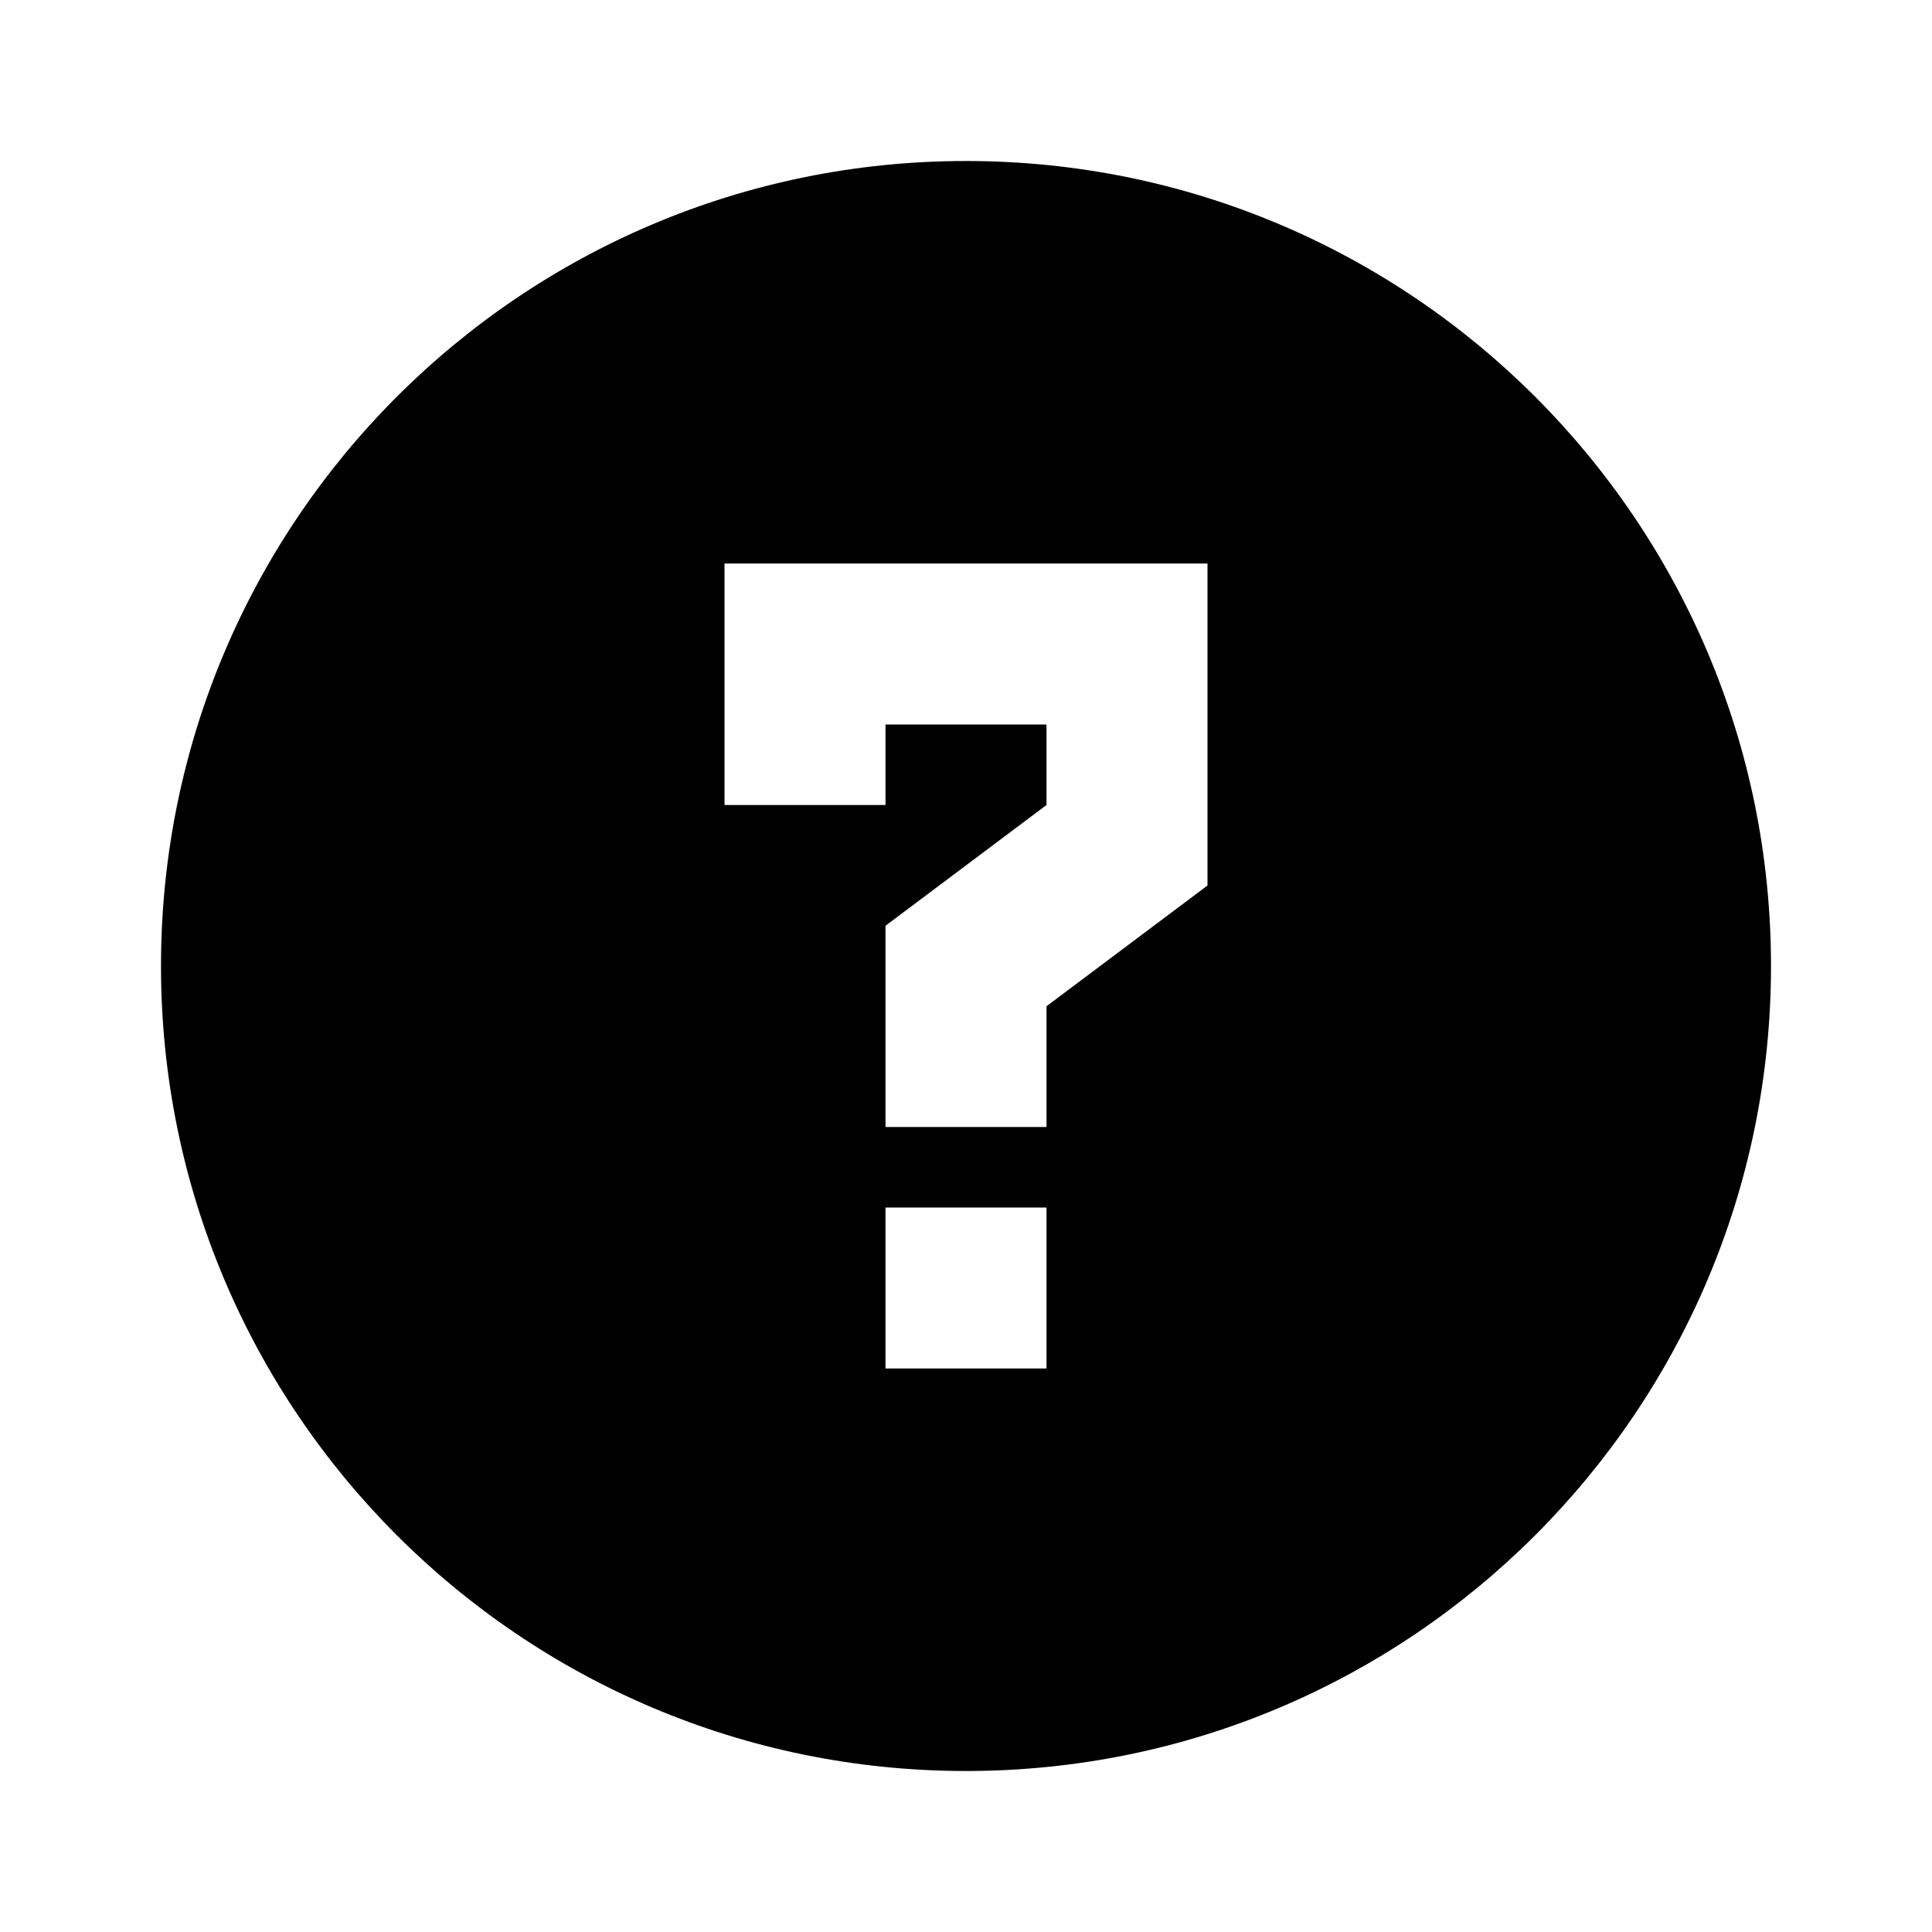
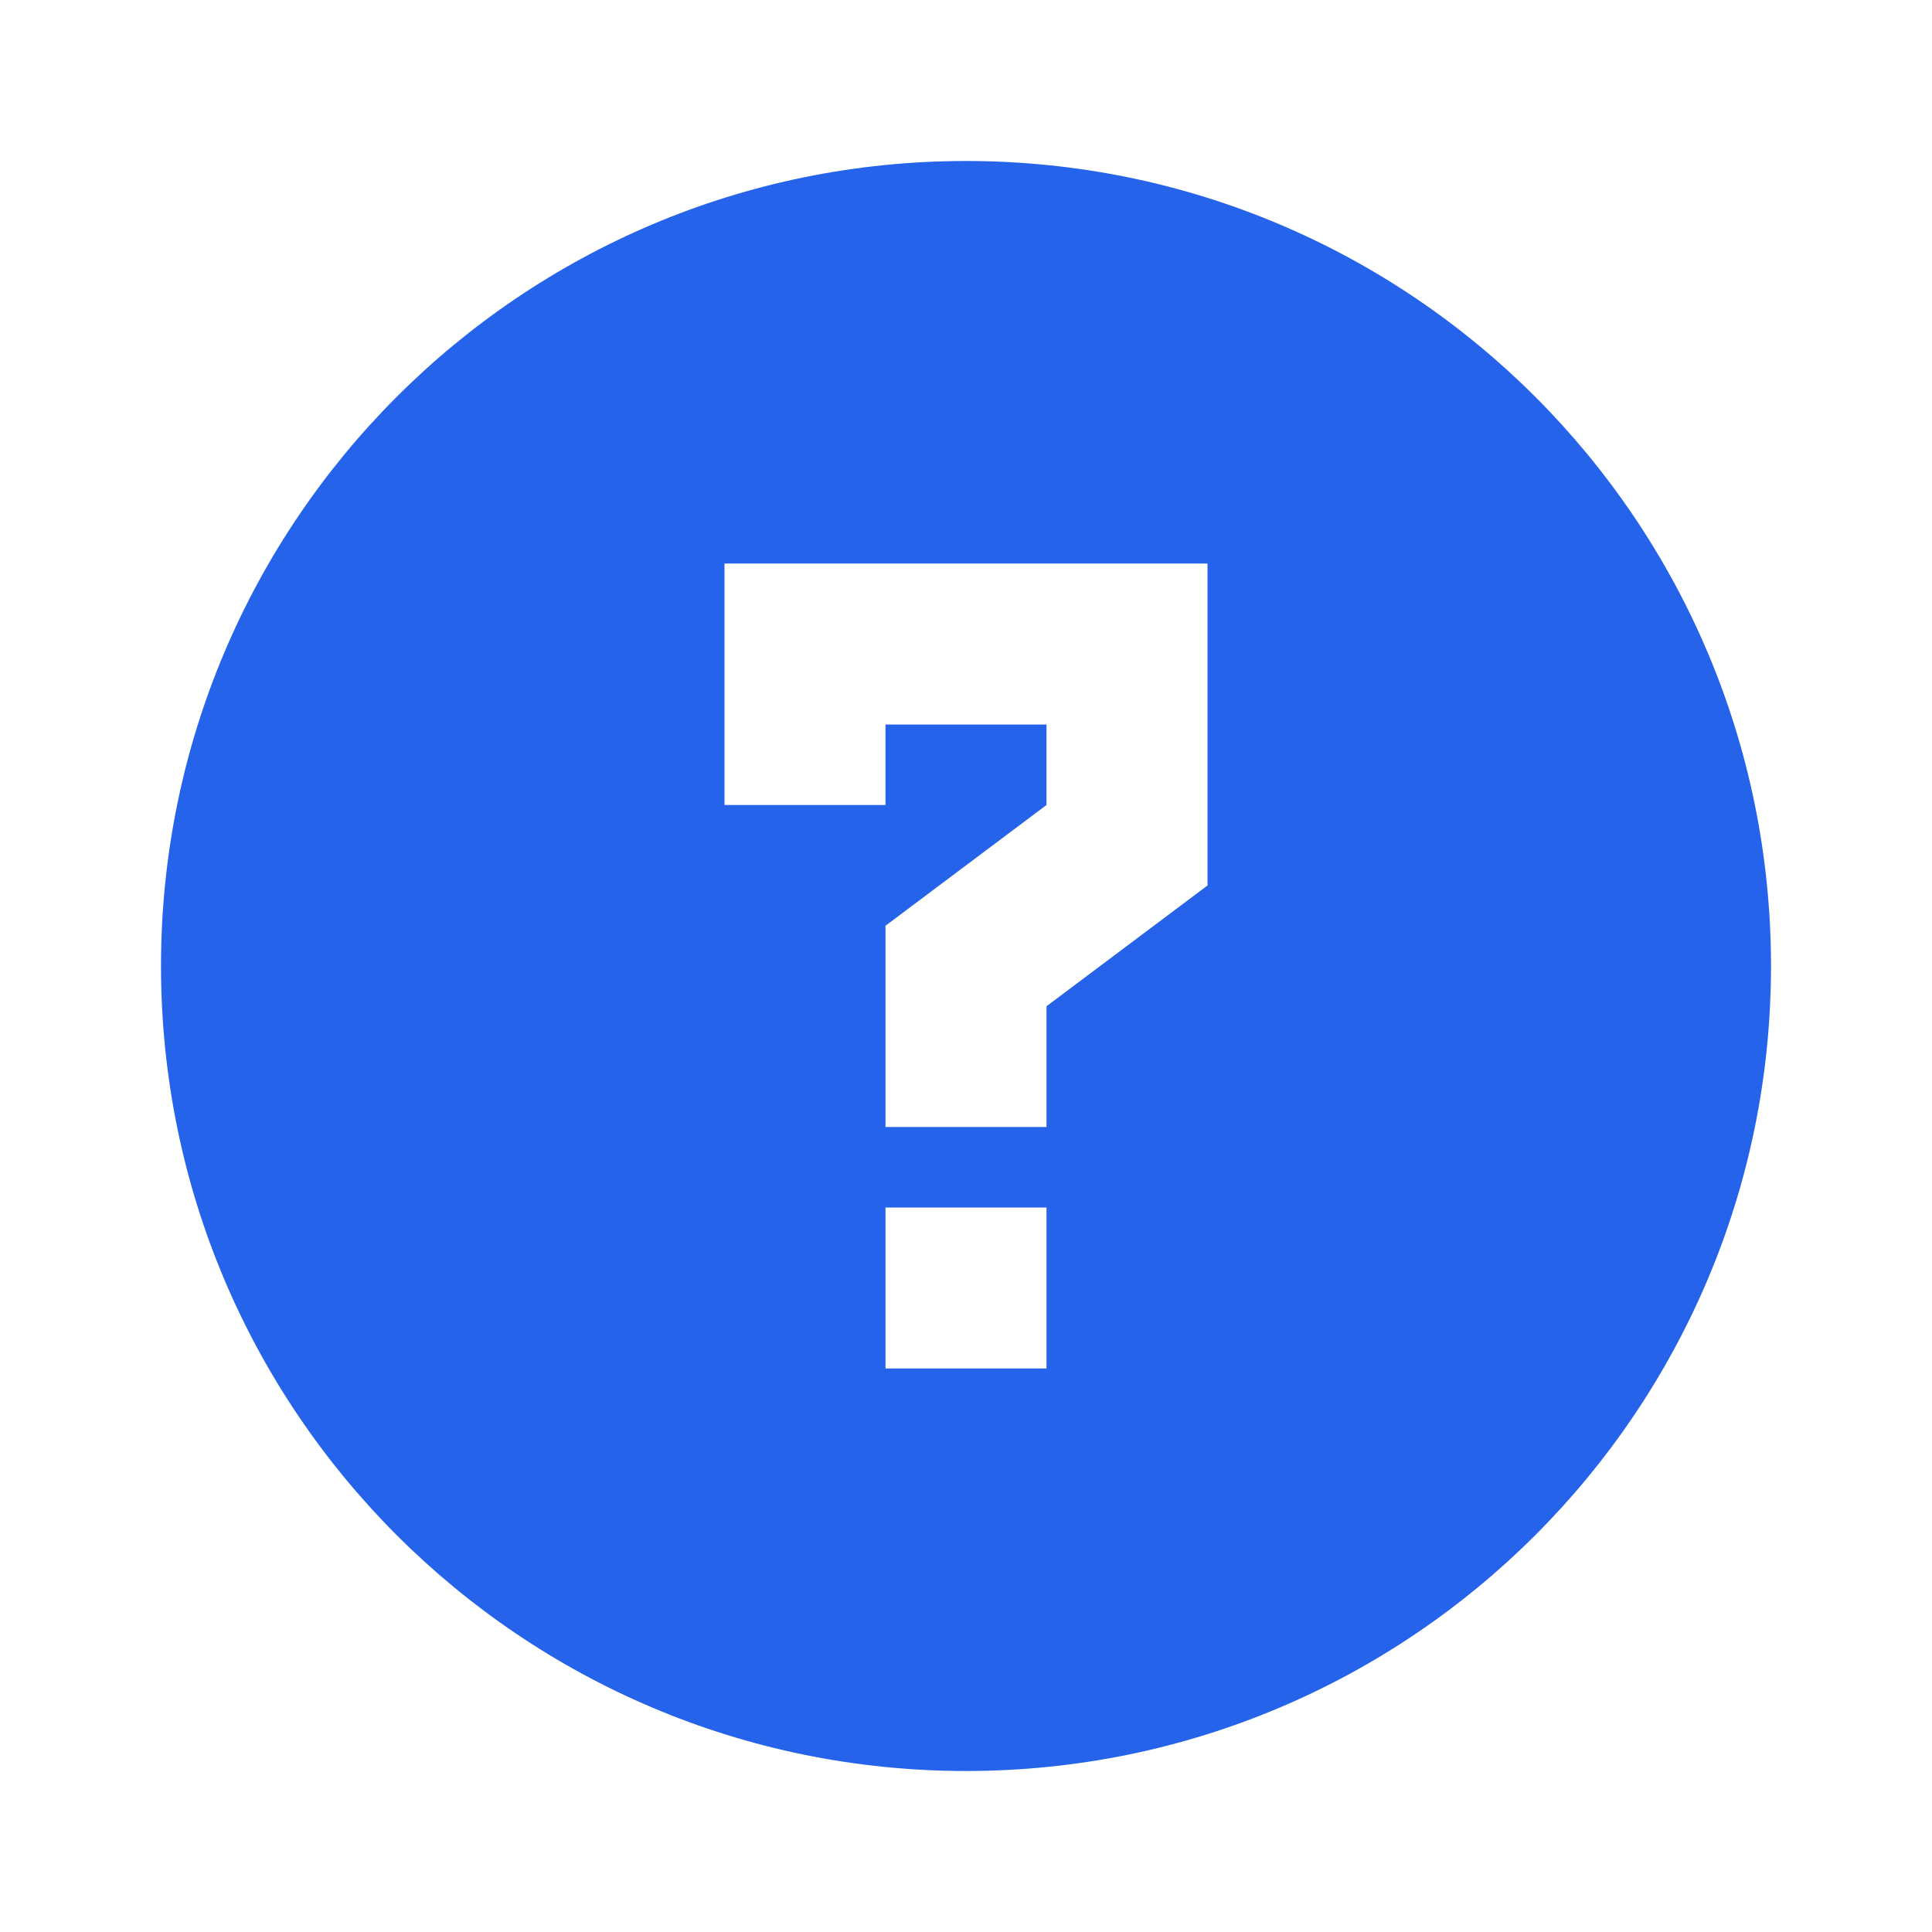
<svg xmlns="http://www.w3.org/2000/svg" width="24" height="24" viewBox="0 0 24 24" fill="none">
-   <path fill-rule="evenodd" clip-rule="evenodd" d="M12 2C6.477 2 2 6.477 2 12C2 17.523 6.477 22 12 22C17.523 22 22 17.523 22 12C22 6.477 17.523 2 12 2ZM9 7H15V11L13 12.5V14H11V11.5L13 10V9H11V10H9V7ZM13 17V15H11V17H13Z" fill="black" />
+   <path fill-rule="evenodd" clip-rule="evenodd" d="M12 2C6.477 2 2 6.477 2 12C2 17.523 6.477 22 12 22C17.523 22 22 17.523 22 12C22 6.477 17.523 2 12 2ZM9 7H15V11L13 12.5V14H11V11.5L13 10V9H11V10H9V7ZM13 17V15H11V17H13Z" fill="#2563eb" />
</svg>
